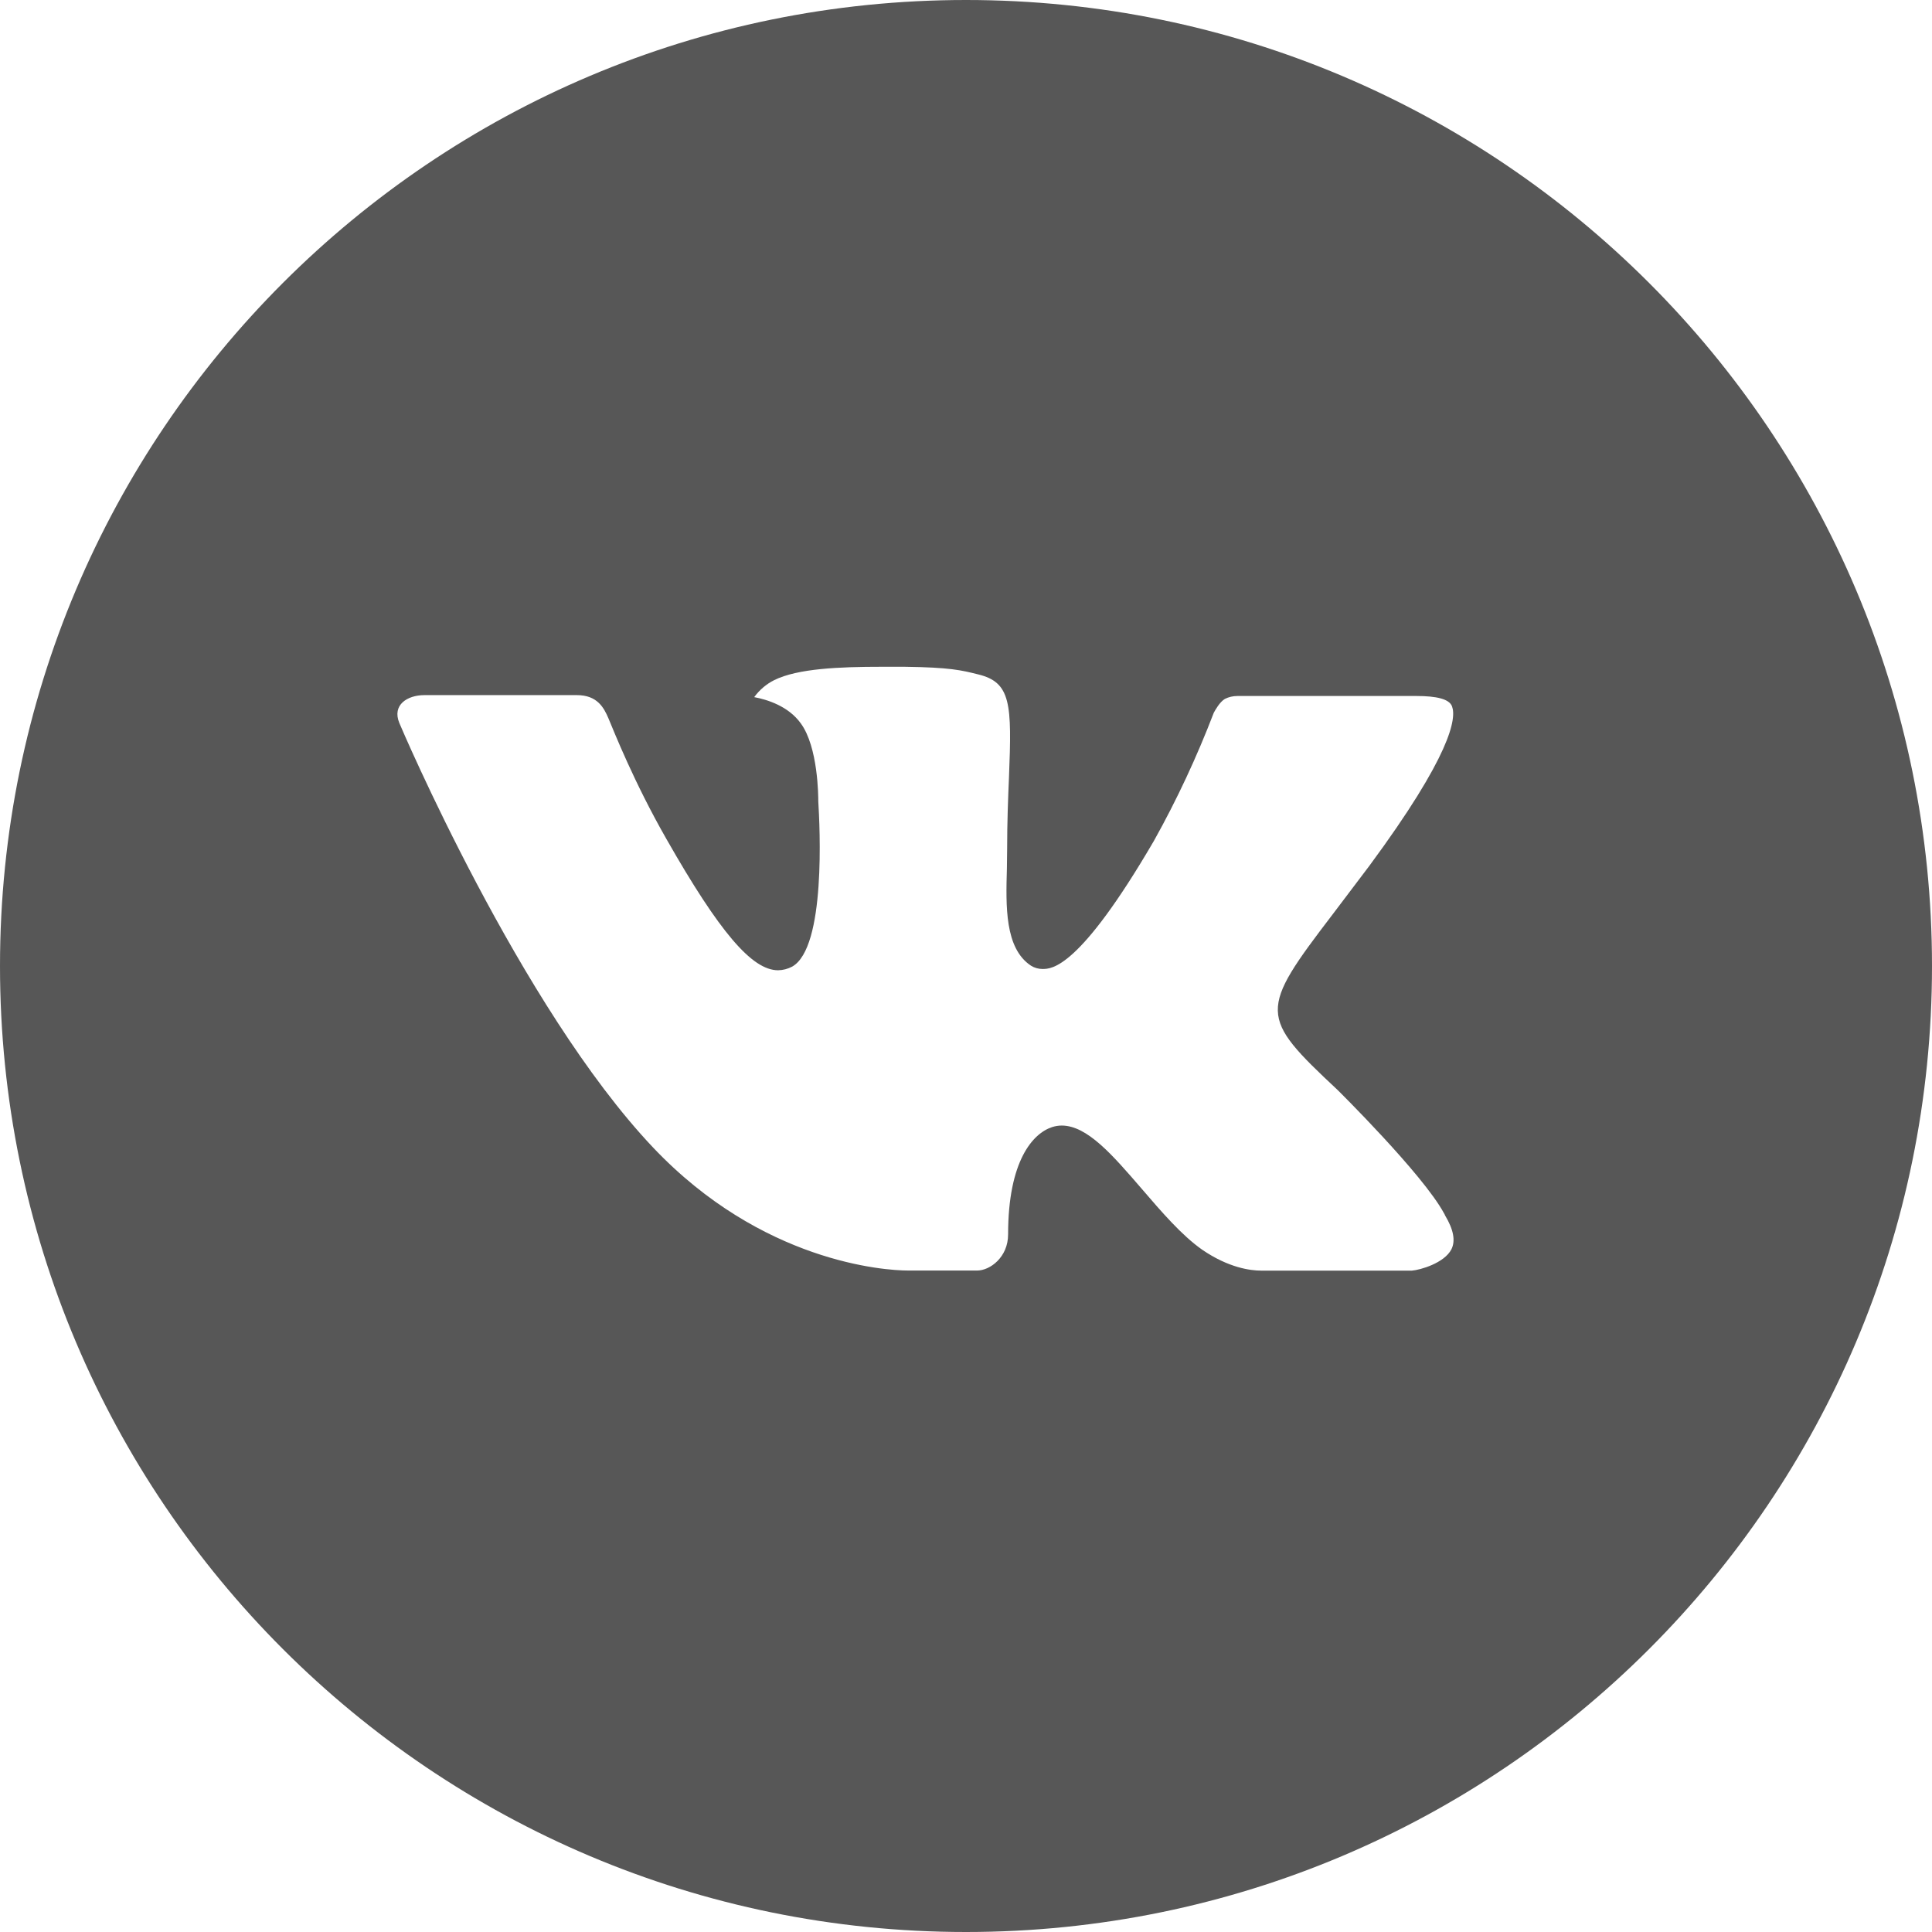
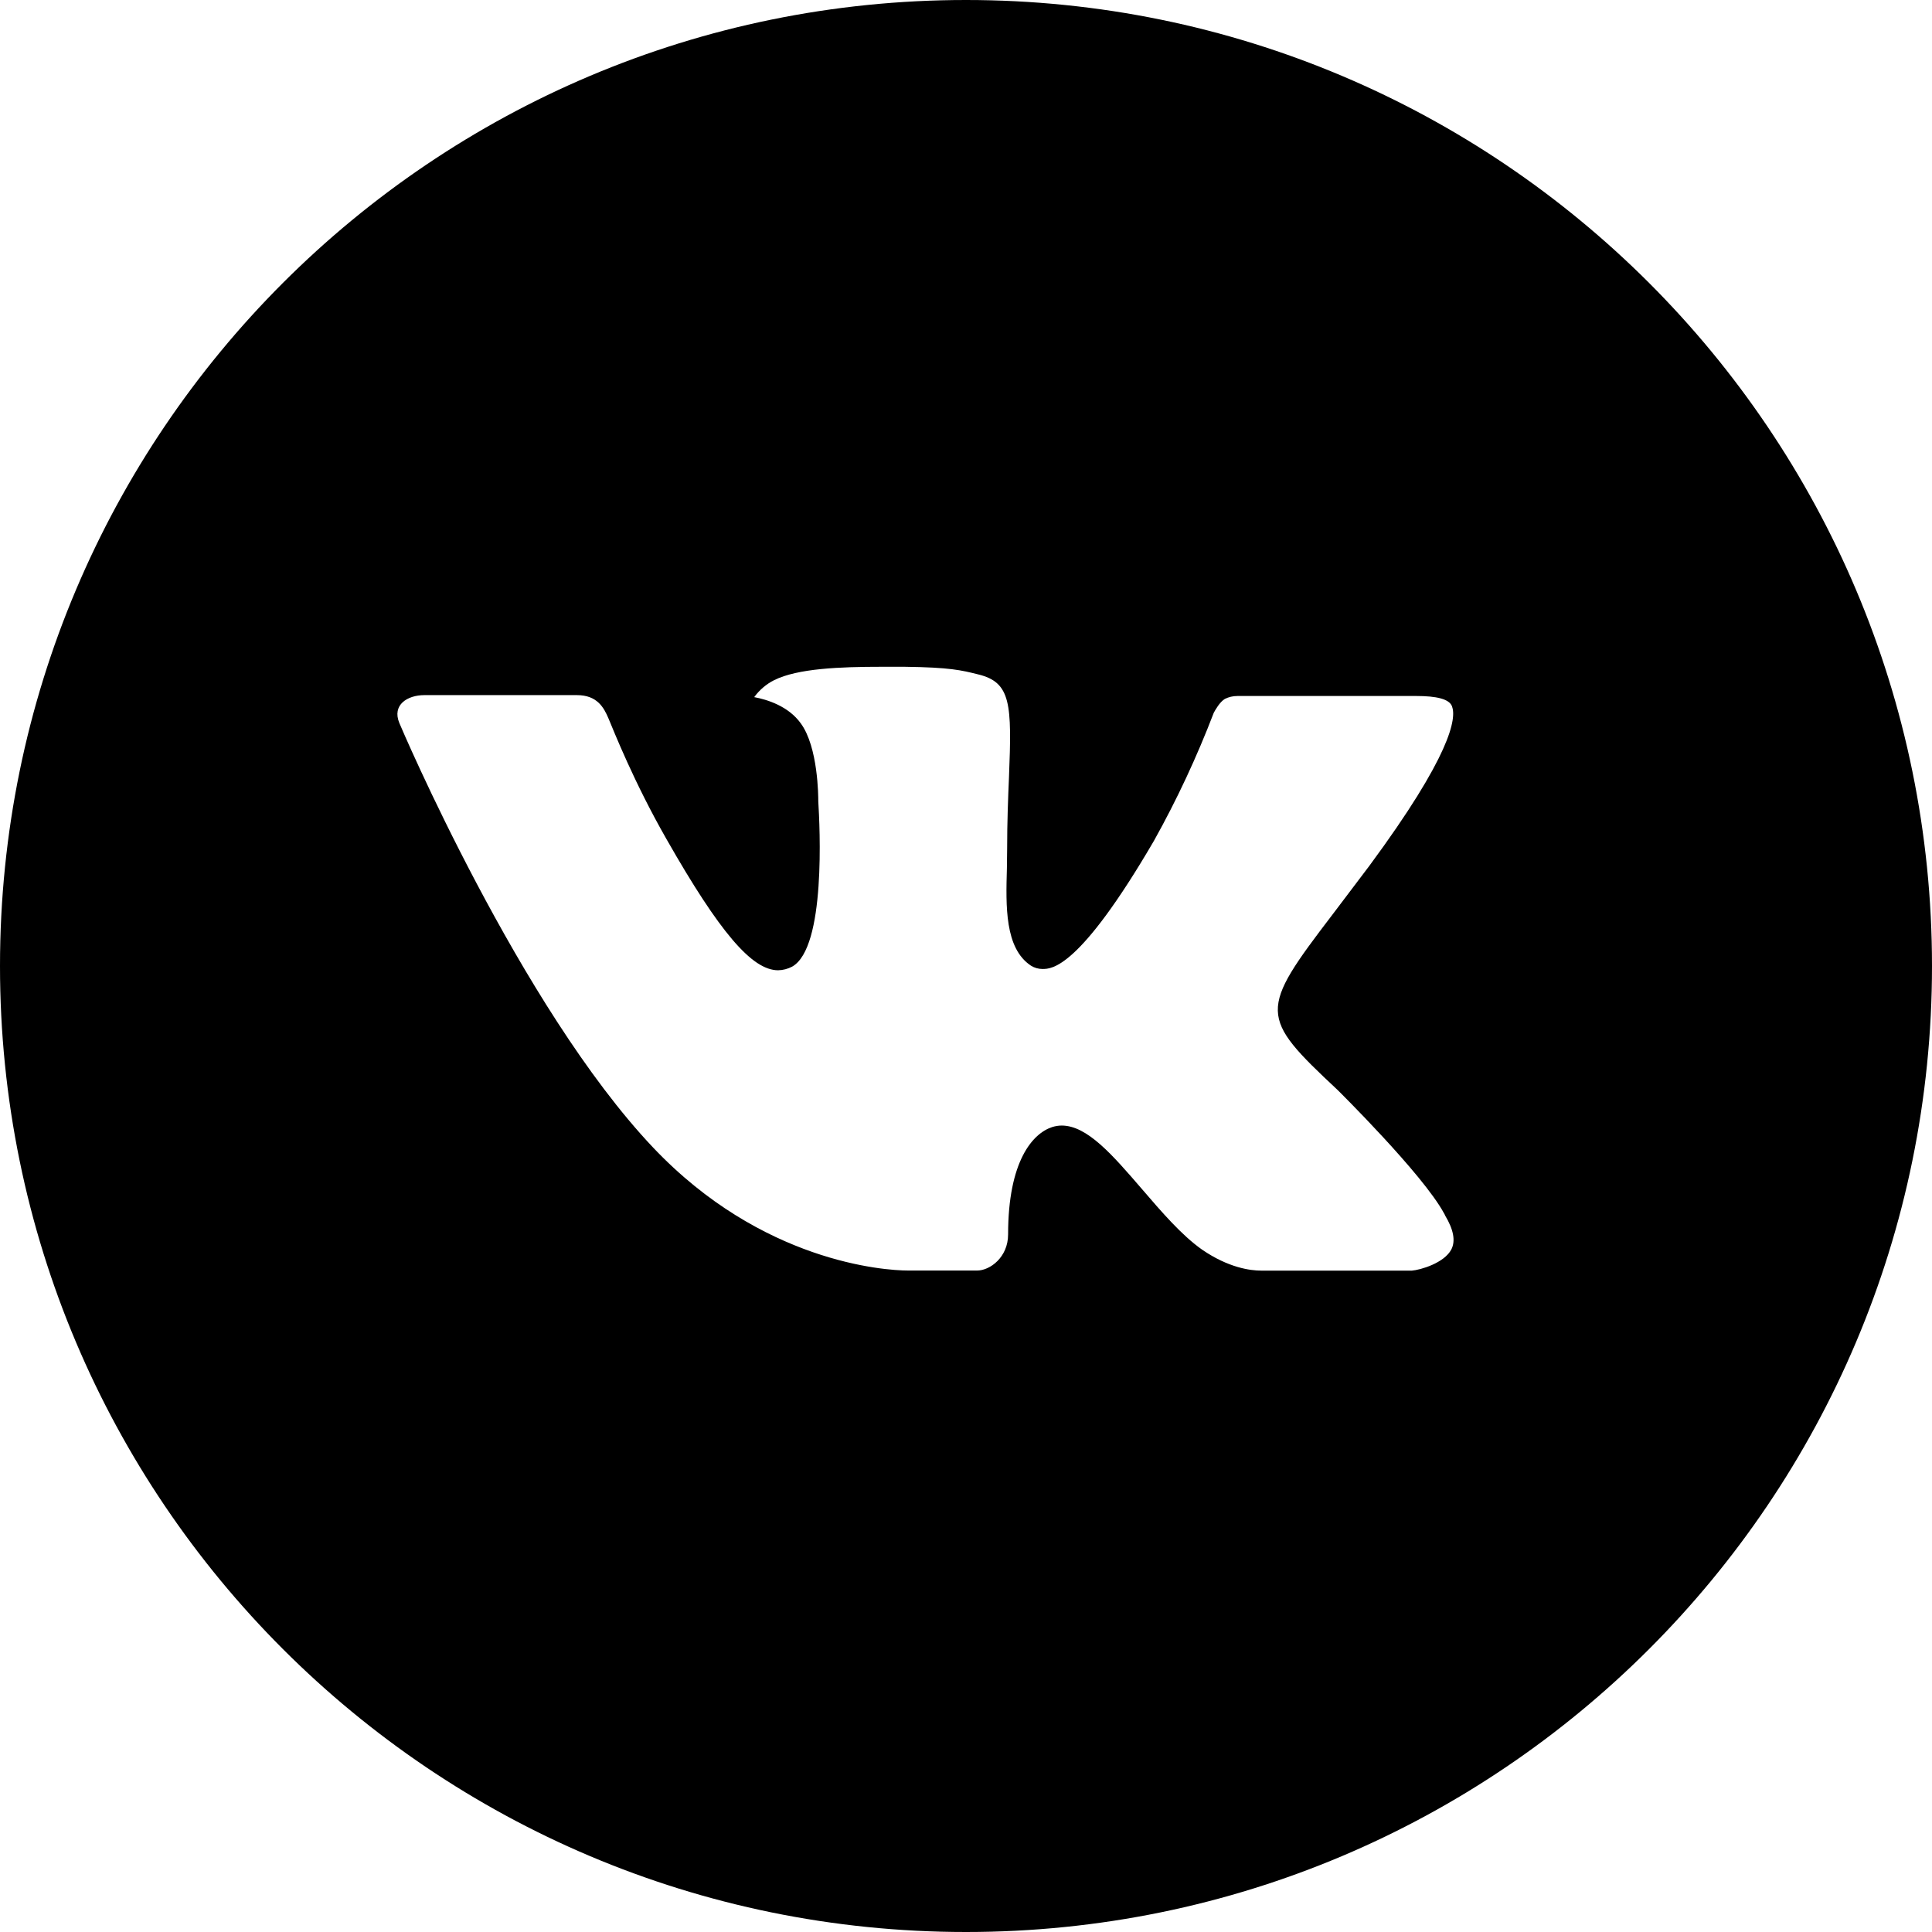
<svg xmlns="http://www.w3.org/2000/svg" width="24" height="24" viewBox="0 0 24 24" fill="none">
-   <path d="M12 0C5.372 0 0 5.372 0 12C0 18.628 5.372 24 12 24C18.628 24 24 18.628 24 12C24 5.372 18.628 0 12 0ZM16.615 13.539C16.615 13.539 17.676 14.586 17.938 15.072C17.945 15.082 17.949 15.092 17.951 15.098C18.058 15.276 18.082 15.415 18.03 15.519C17.942 15.691 17.642 15.776 17.54 15.784H15.665C15.535 15.784 15.262 15.75 14.932 15.523C14.679 15.345 14.429 15.054 14.185 14.77C13.821 14.348 13.506 13.982 13.189 13.982C13.148 13.982 13.108 13.989 13.07 14.001C12.83 14.079 12.523 14.421 12.523 15.334C12.523 15.619 12.297 15.783 12.139 15.783H11.28C10.988 15.783 9.464 15.68 8.114 14.256C6.461 12.512 4.974 9.015 4.961 8.982C4.867 8.756 5.061 8.635 5.272 8.635H7.166C7.419 8.635 7.501 8.789 7.559 8.925C7.626 9.084 7.874 9.715 8.28 10.425C8.939 11.582 9.342 12.053 9.666 12.053C9.727 12.052 9.787 12.036 9.84 12.008C10.262 11.773 10.184 10.266 10.165 9.954C10.165 9.895 10.164 9.28 9.947 8.985C9.793 8.771 9.529 8.69 9.369 8.66C9.434 8.571 9.519 8.498 9.617 8.449C9.908 8.304 10.43 8.283 10.949 8.283H11.238C11.8 8.29 11.945 8.326 12.149 8.377C12.561 8.476 12.57 8.742 12.534 9.654C12.523 9.912 12.511 10.205 12.511 10.55C12.511 10.625 12.508 10.705 12.508 10.79C12.495 11.254 12.48 11.78 12.807 11.996C12.85 12.023 12.9 12.037 12.95 12.037C13.064 12.037 13.406 12.037 14.334 10.446C14.62 9.934 14.868 9.402 15.078 8.854C15.096 8.821 15.151 8.721 15.216 8.682C15.264 8.658 15.317 8.646 15.371 8.646H17.598C17.84 8.646 18.006 8.682 18.038 8.776C18.093 8.925 18.027 9.379 17.011 10.755L16.558 11.354C15.636 12.561 15.636 12.623 16.615 13.539Z" fill="#575757" />
+   <path d="M12 0C5.372 0 0 5.372 0 12C0 18.628 5.372 24 12 24C18.628 24 24 18.628 24 12C24 5.372 18.628 0 12 0ZM16.615 13.539C16.615 13.539 17.676 14.586 17.938 15.072C17.945 15.082 17.949 15.092 17.951 15.098C18.058 15.276 18.082 15.415 18.03 15.519C17.942 15.691 17.642 15.776 17.54 15.784H15.665C15.535 15.784 15.262 15.75 14.932 15.523C14.679 15.345 14.429 15.054 14.185 14.77C13.821 14.348 13.506 13.982 13.189 13.982C13.148 13.982 13.108 13.989 13.07 14.001C12.83 14.079 12.523 14.421 12.523 15.334C12.523 15.619 12.297 15.783 12.139 15.783H11.28C10.988 15.783 9.464 15.68 8.114 14.256C6.461 12.512 4.974 9.015 4.961 8.982C4.867 8.756 5.061 8.635 5.272 8.635H7.166C7.419 8.635 7.501 8.789 7.559 8.925C7.626 9.084 7.874 9.715 8.28 10.425C8.939 11.582 9.342 12.053 9.666 12.053C9.727 12.052 9.787 12.036 9.84 12.008C10.262 11.773 10.184 10.266 10.165 9.954C10.165 9.895 10.164 9.28 9.947 8.985C9.793 8.771 9.529 8.69 9.369 8.66C9.434 8.571 9.519 8.498 9.617 8.449C9.908 8.304 10.43 8.283 10.949 8.283H11.238C11.8 8.29 11.945 8.326 12.149 8.377C12.561 8.476 12.57 8.742 12.534 9.654C12.523 9.912 12.511 10.205 12.511 10.55C12.511 10.625 12.508 10.705 12.508 10.79C12.495 11.254 12.48 11.78 12.807 11.996C12.85 12.023 12.9 12.037 12.95 12.037C13.064 12.037 13.406 12.037 14.334 10.446C14.62 9.934 14.868 9.402 15.078 8.854C15.096 8.821 15.151 8.721 15.216 8.682C15.264 8.658 15.317 8.646 15.371 8.646H17.598C17.84 8.646 18.006 8.682 18.038 8.776C18.093 8.925 18.027 9.379 17.011 10.755L16.558 11.354C15.636 12.561 15.636 12.623 16.615 13.539Z" fill="currentColor" />
</svg>
